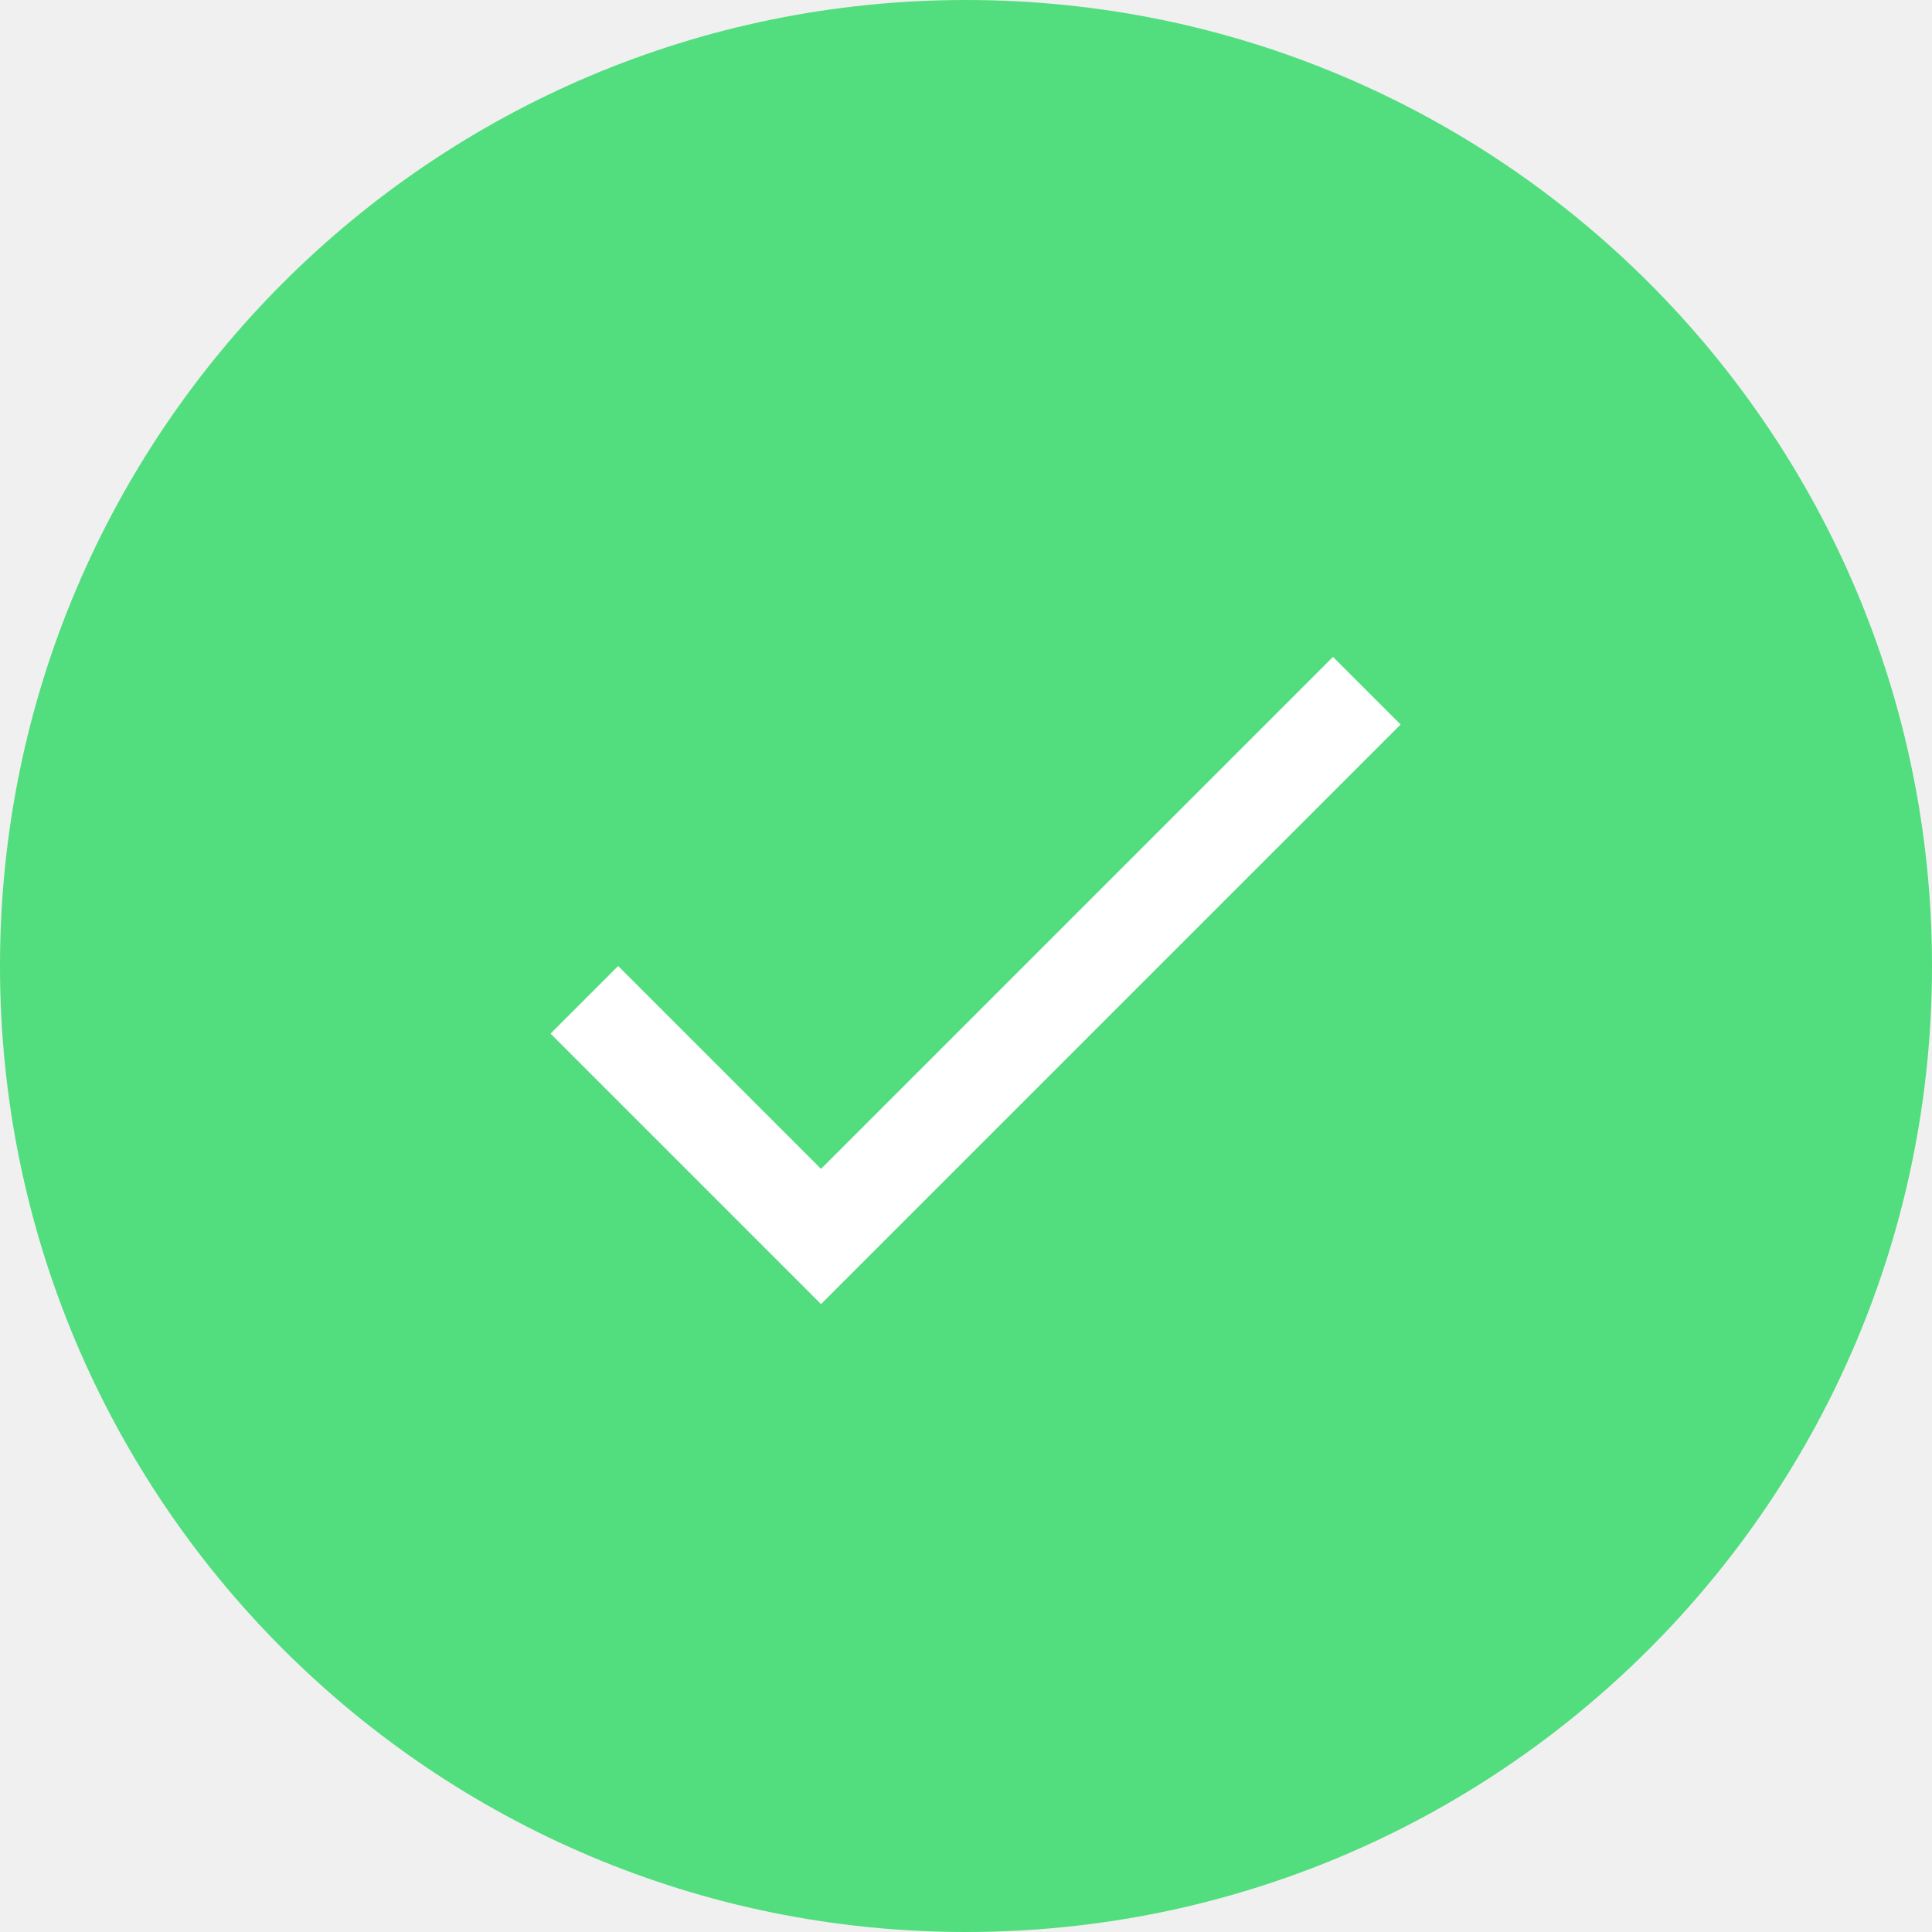
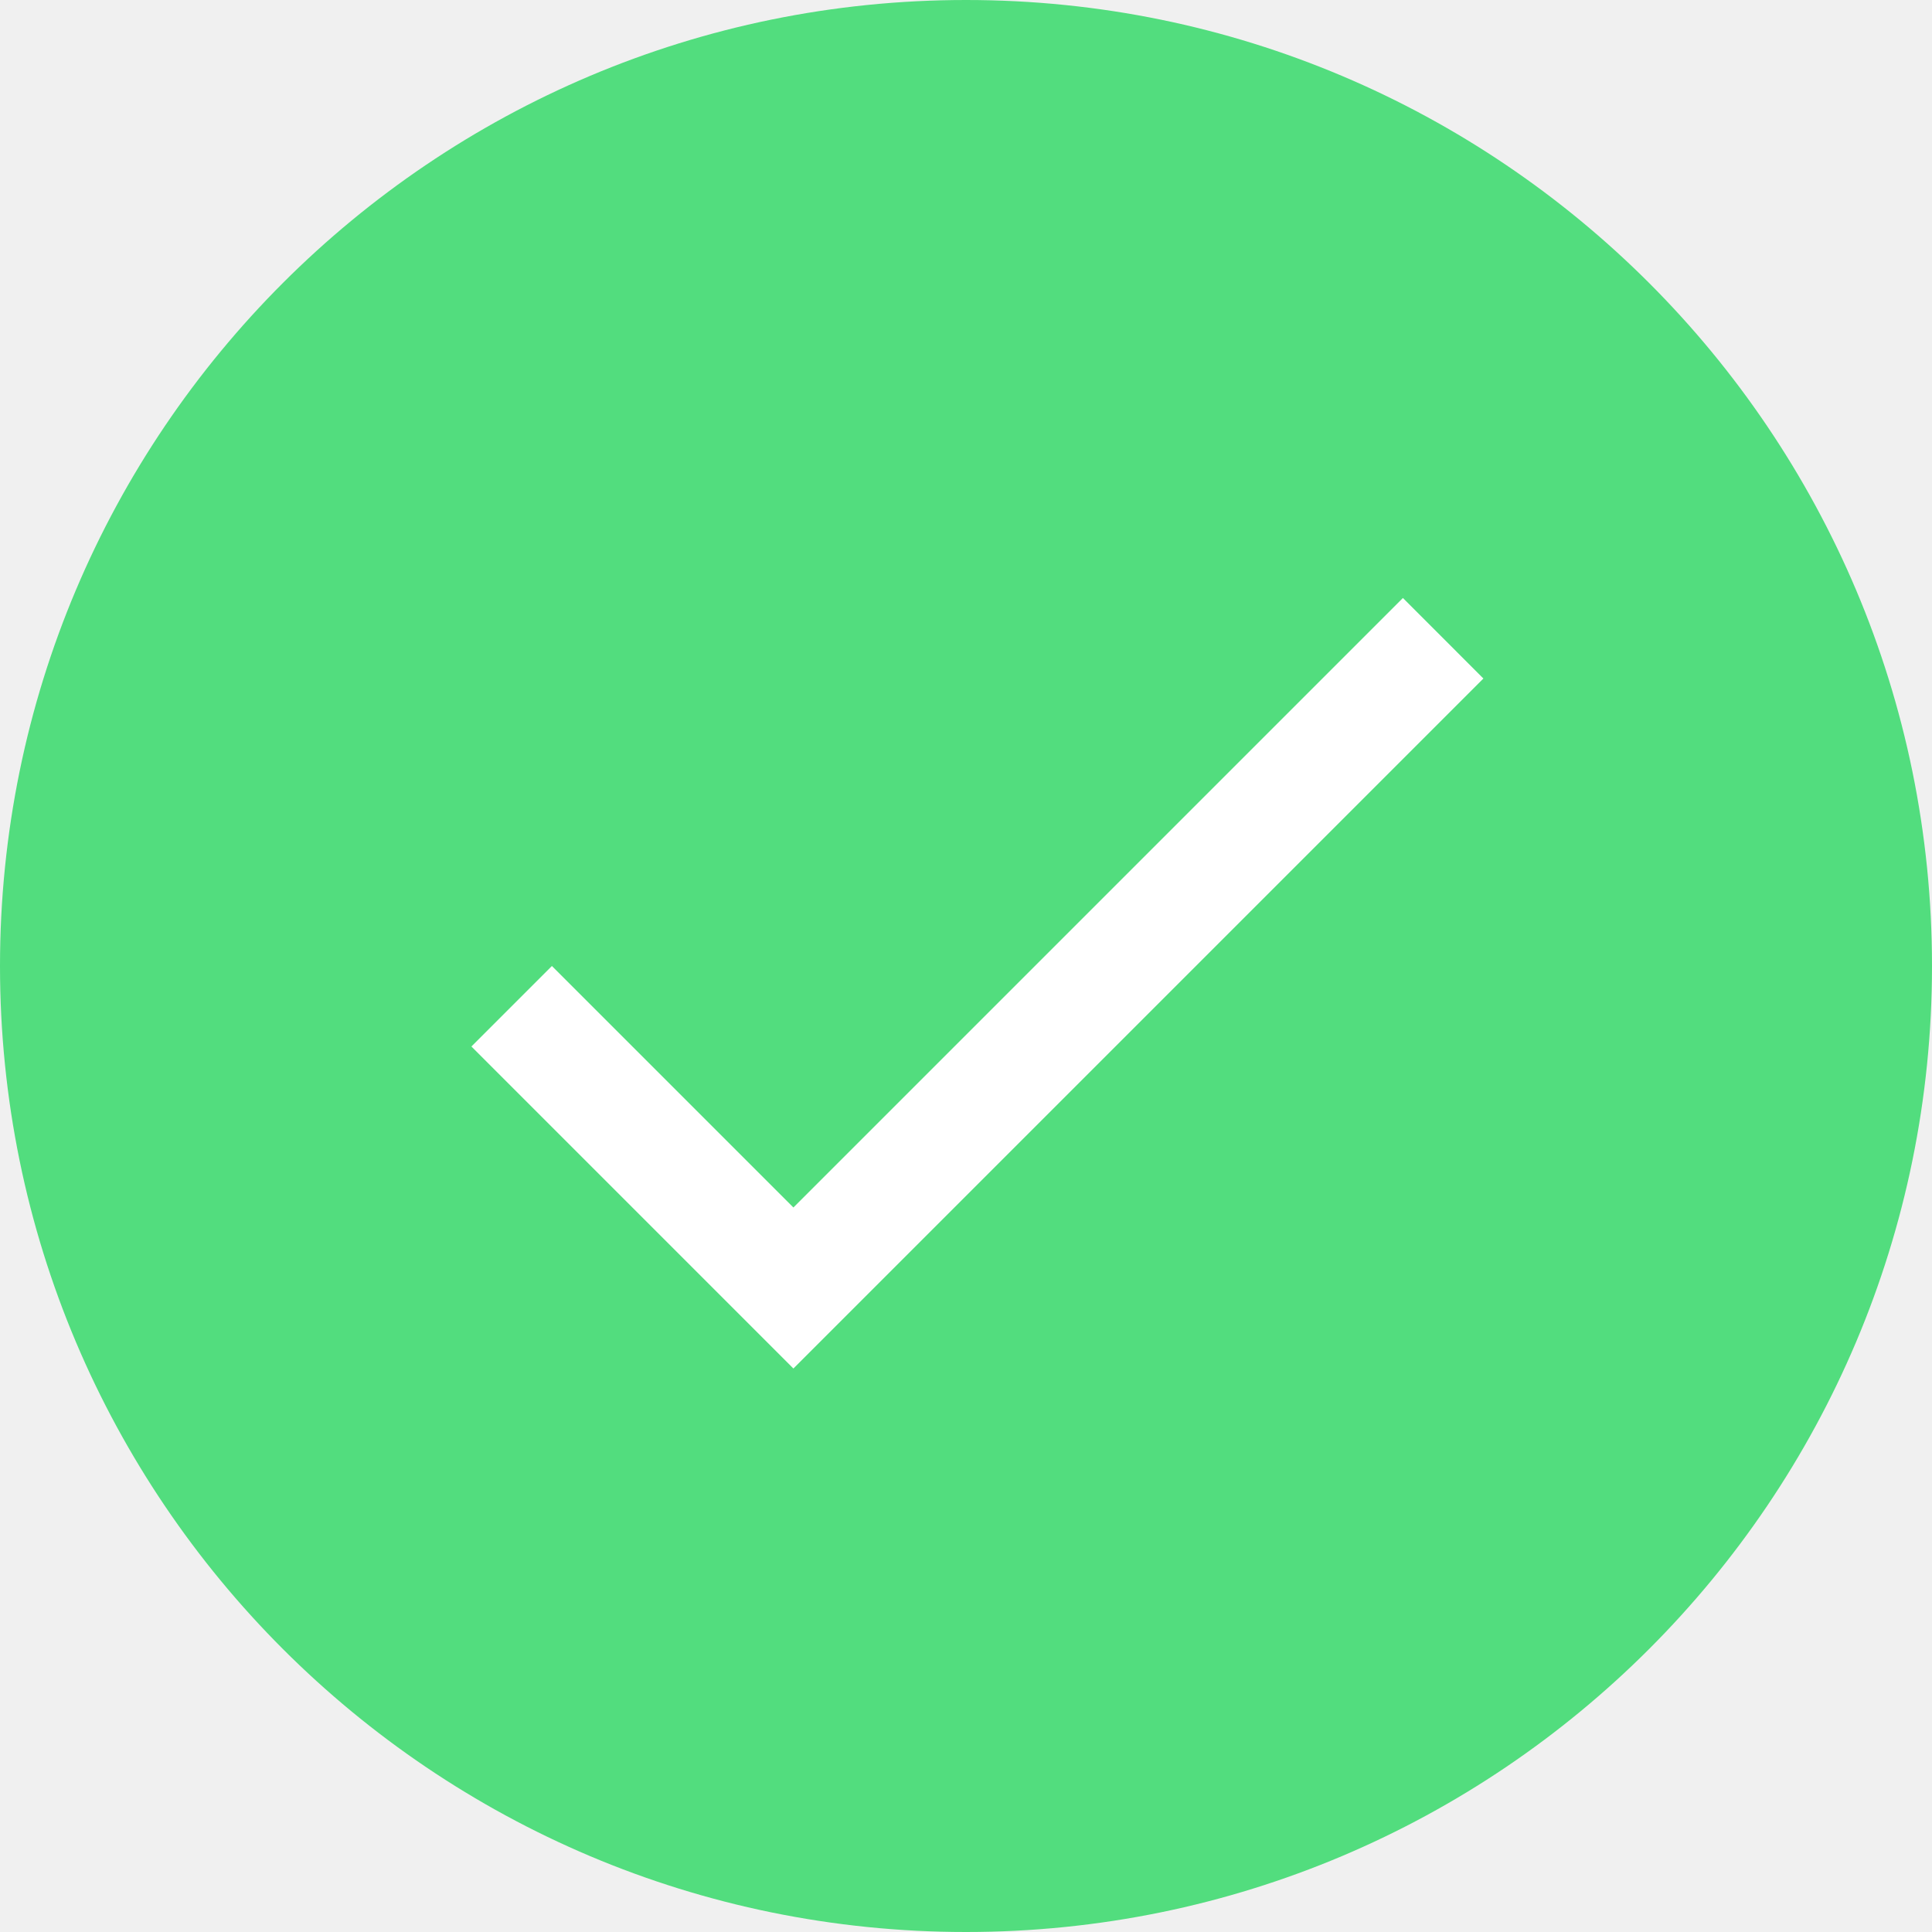
- <svg xmlns="http://www.w3.org/2000/svg" width="40" height="40" viewBox="0 0 40 40" fill="none">
-   <rect width="40" height="40" rx="20" fill="#52DD7E" />
-   <g clip-path="url(#clip0_424_9470)">
-     <path d="M16.998 24.2L12.798 20L11.398 21.4L16.998 27L28.998 15L27.598 13.6L16.998 24.2Z" fill="white" />
+ <svg xmlns="http://www.w3.org/2000/svg" width="56" height="56" viewBox="0 0 56 56" fill="none">
+   <rect width="56" height="56" rx="28" fill="#52DD7E" />
+   <g clip-path="url(#clip0_423_8954)">
+     <path d="M22.997 35L15.997 28L13.664 30.333L22.997 39.667L42.997 19.667L40.664 17.333L22.997 35Z" fill="white" />
  </g>
  <defs>
-     <clipPath id="clip0_424_9470">
-       <rect width="24" height="24" fill="white" transform="translate(8 8)" />
+     <clipPath id="clip0_423_8954">
+       <rect width="40" height="40" fill="white" transform="translate(8 8)" />
    </clipPath>
  </defs>
</svg>
